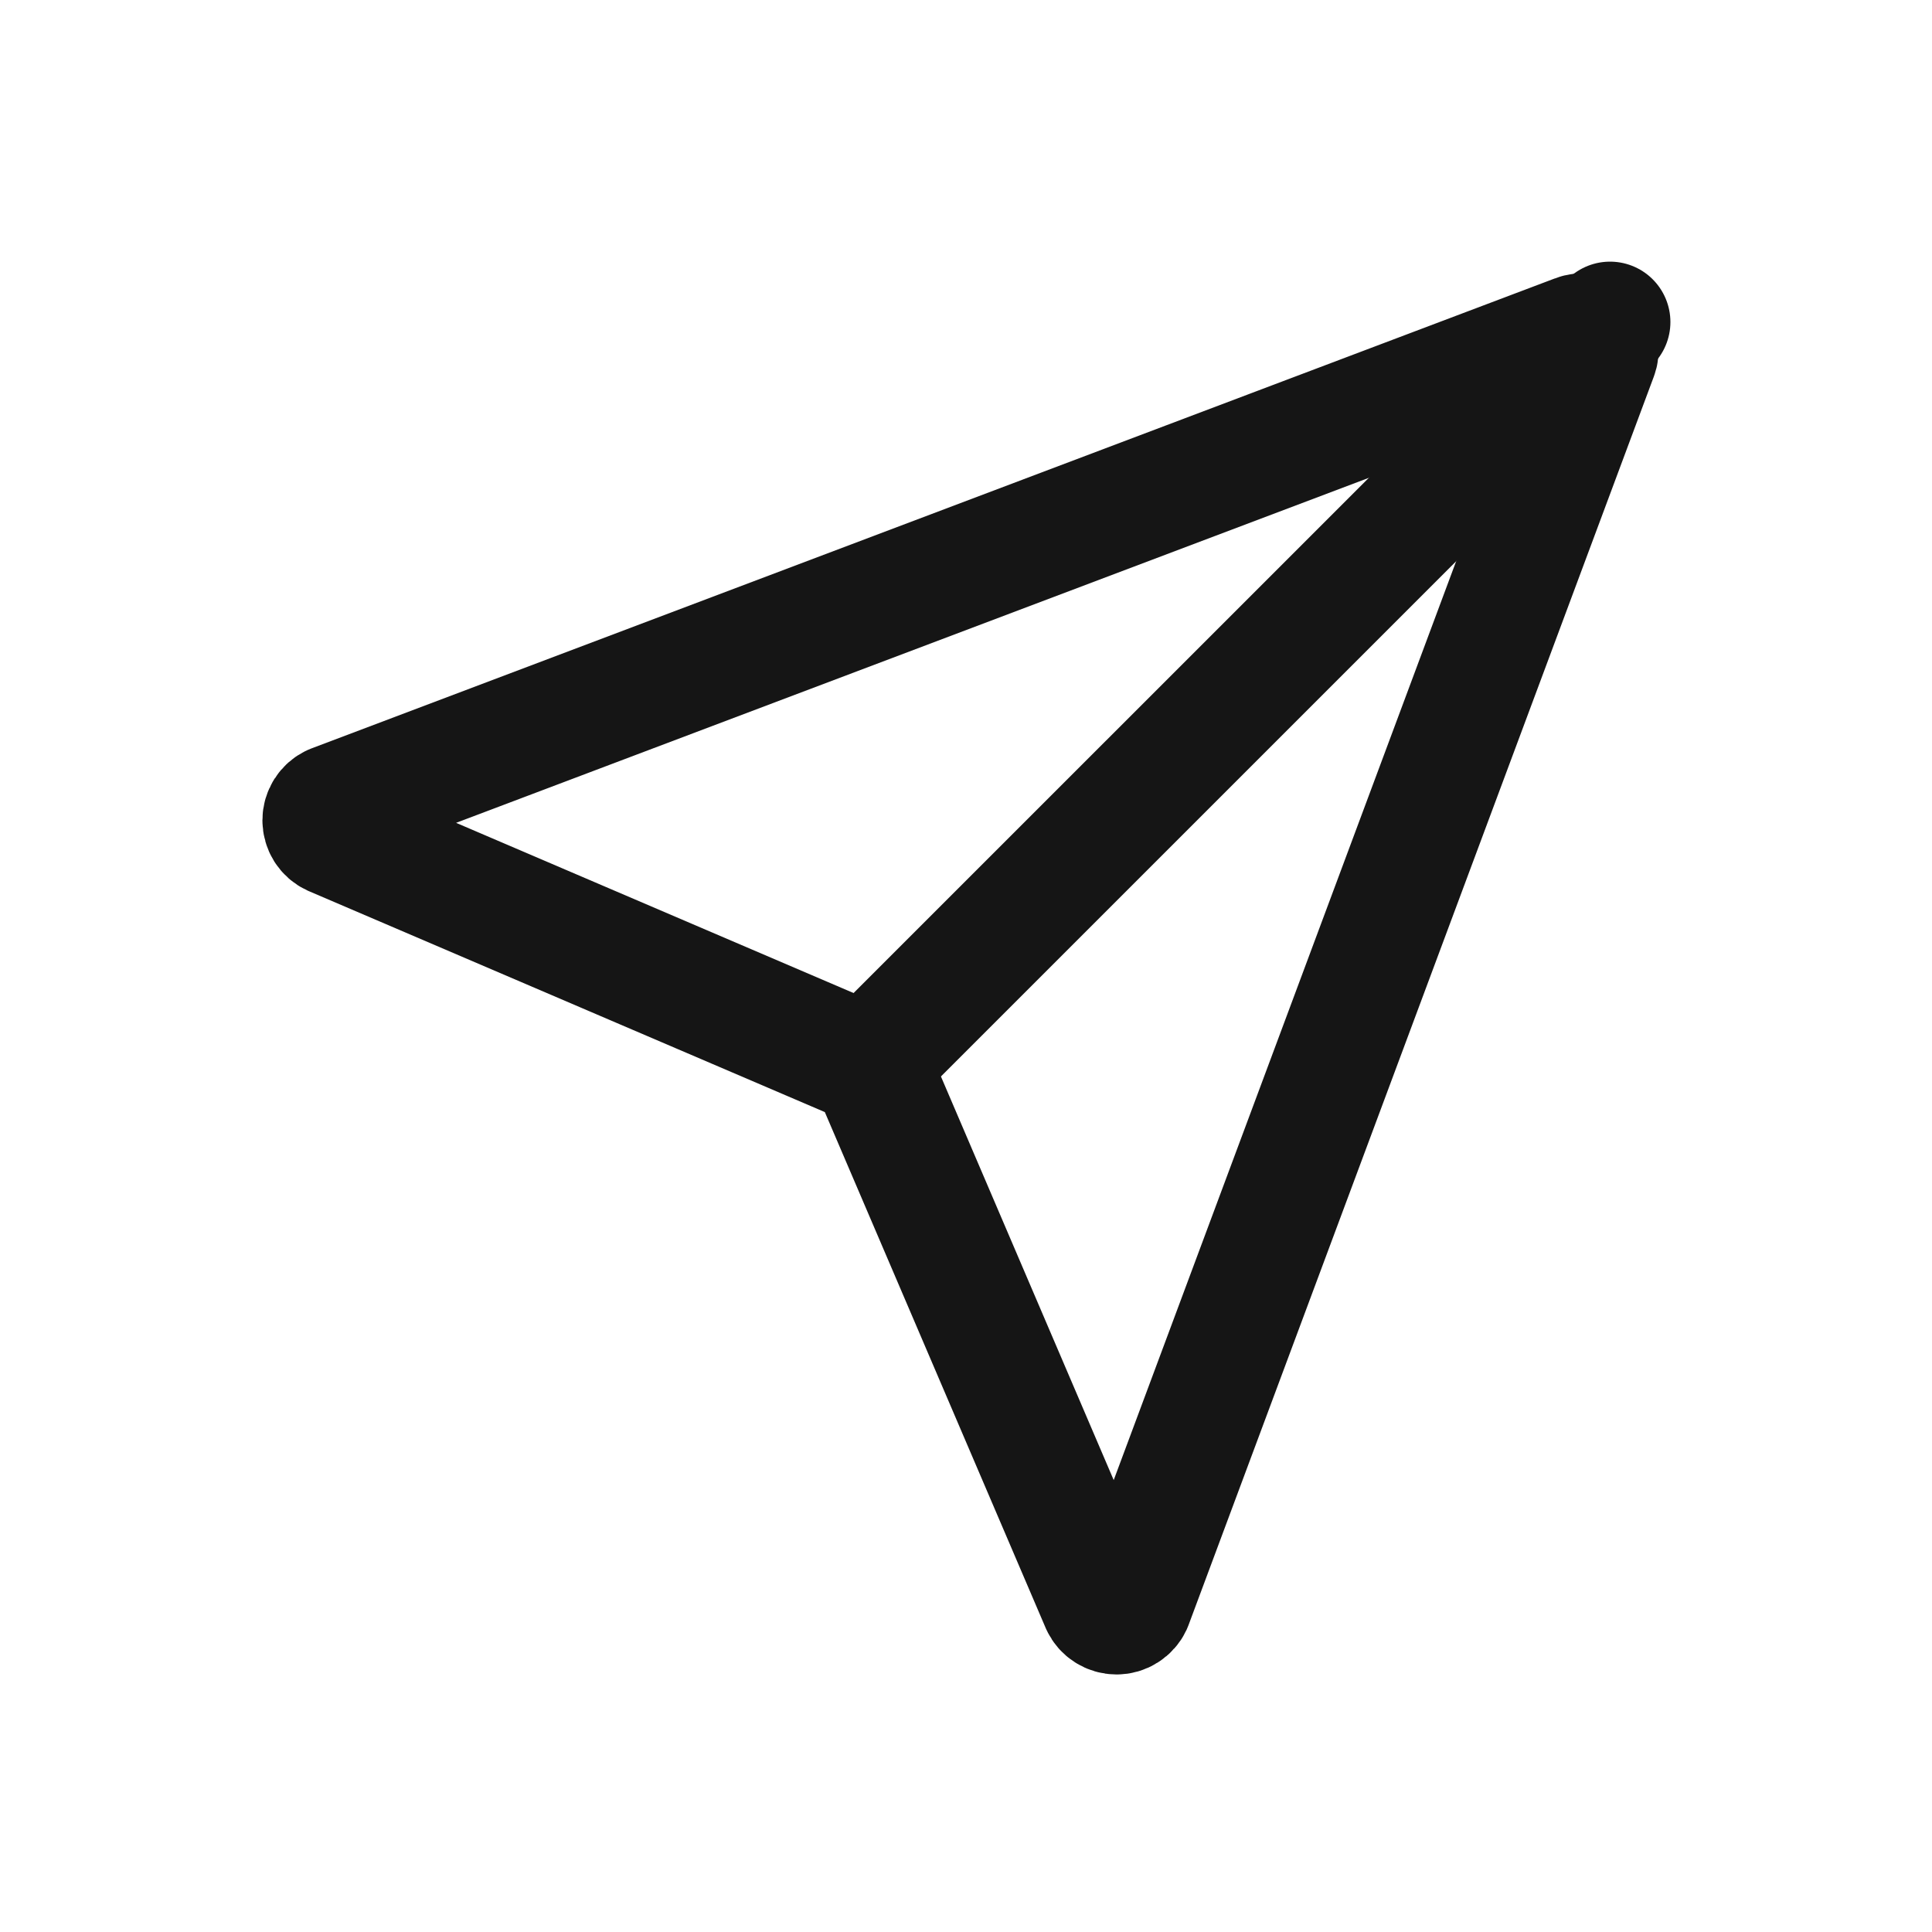
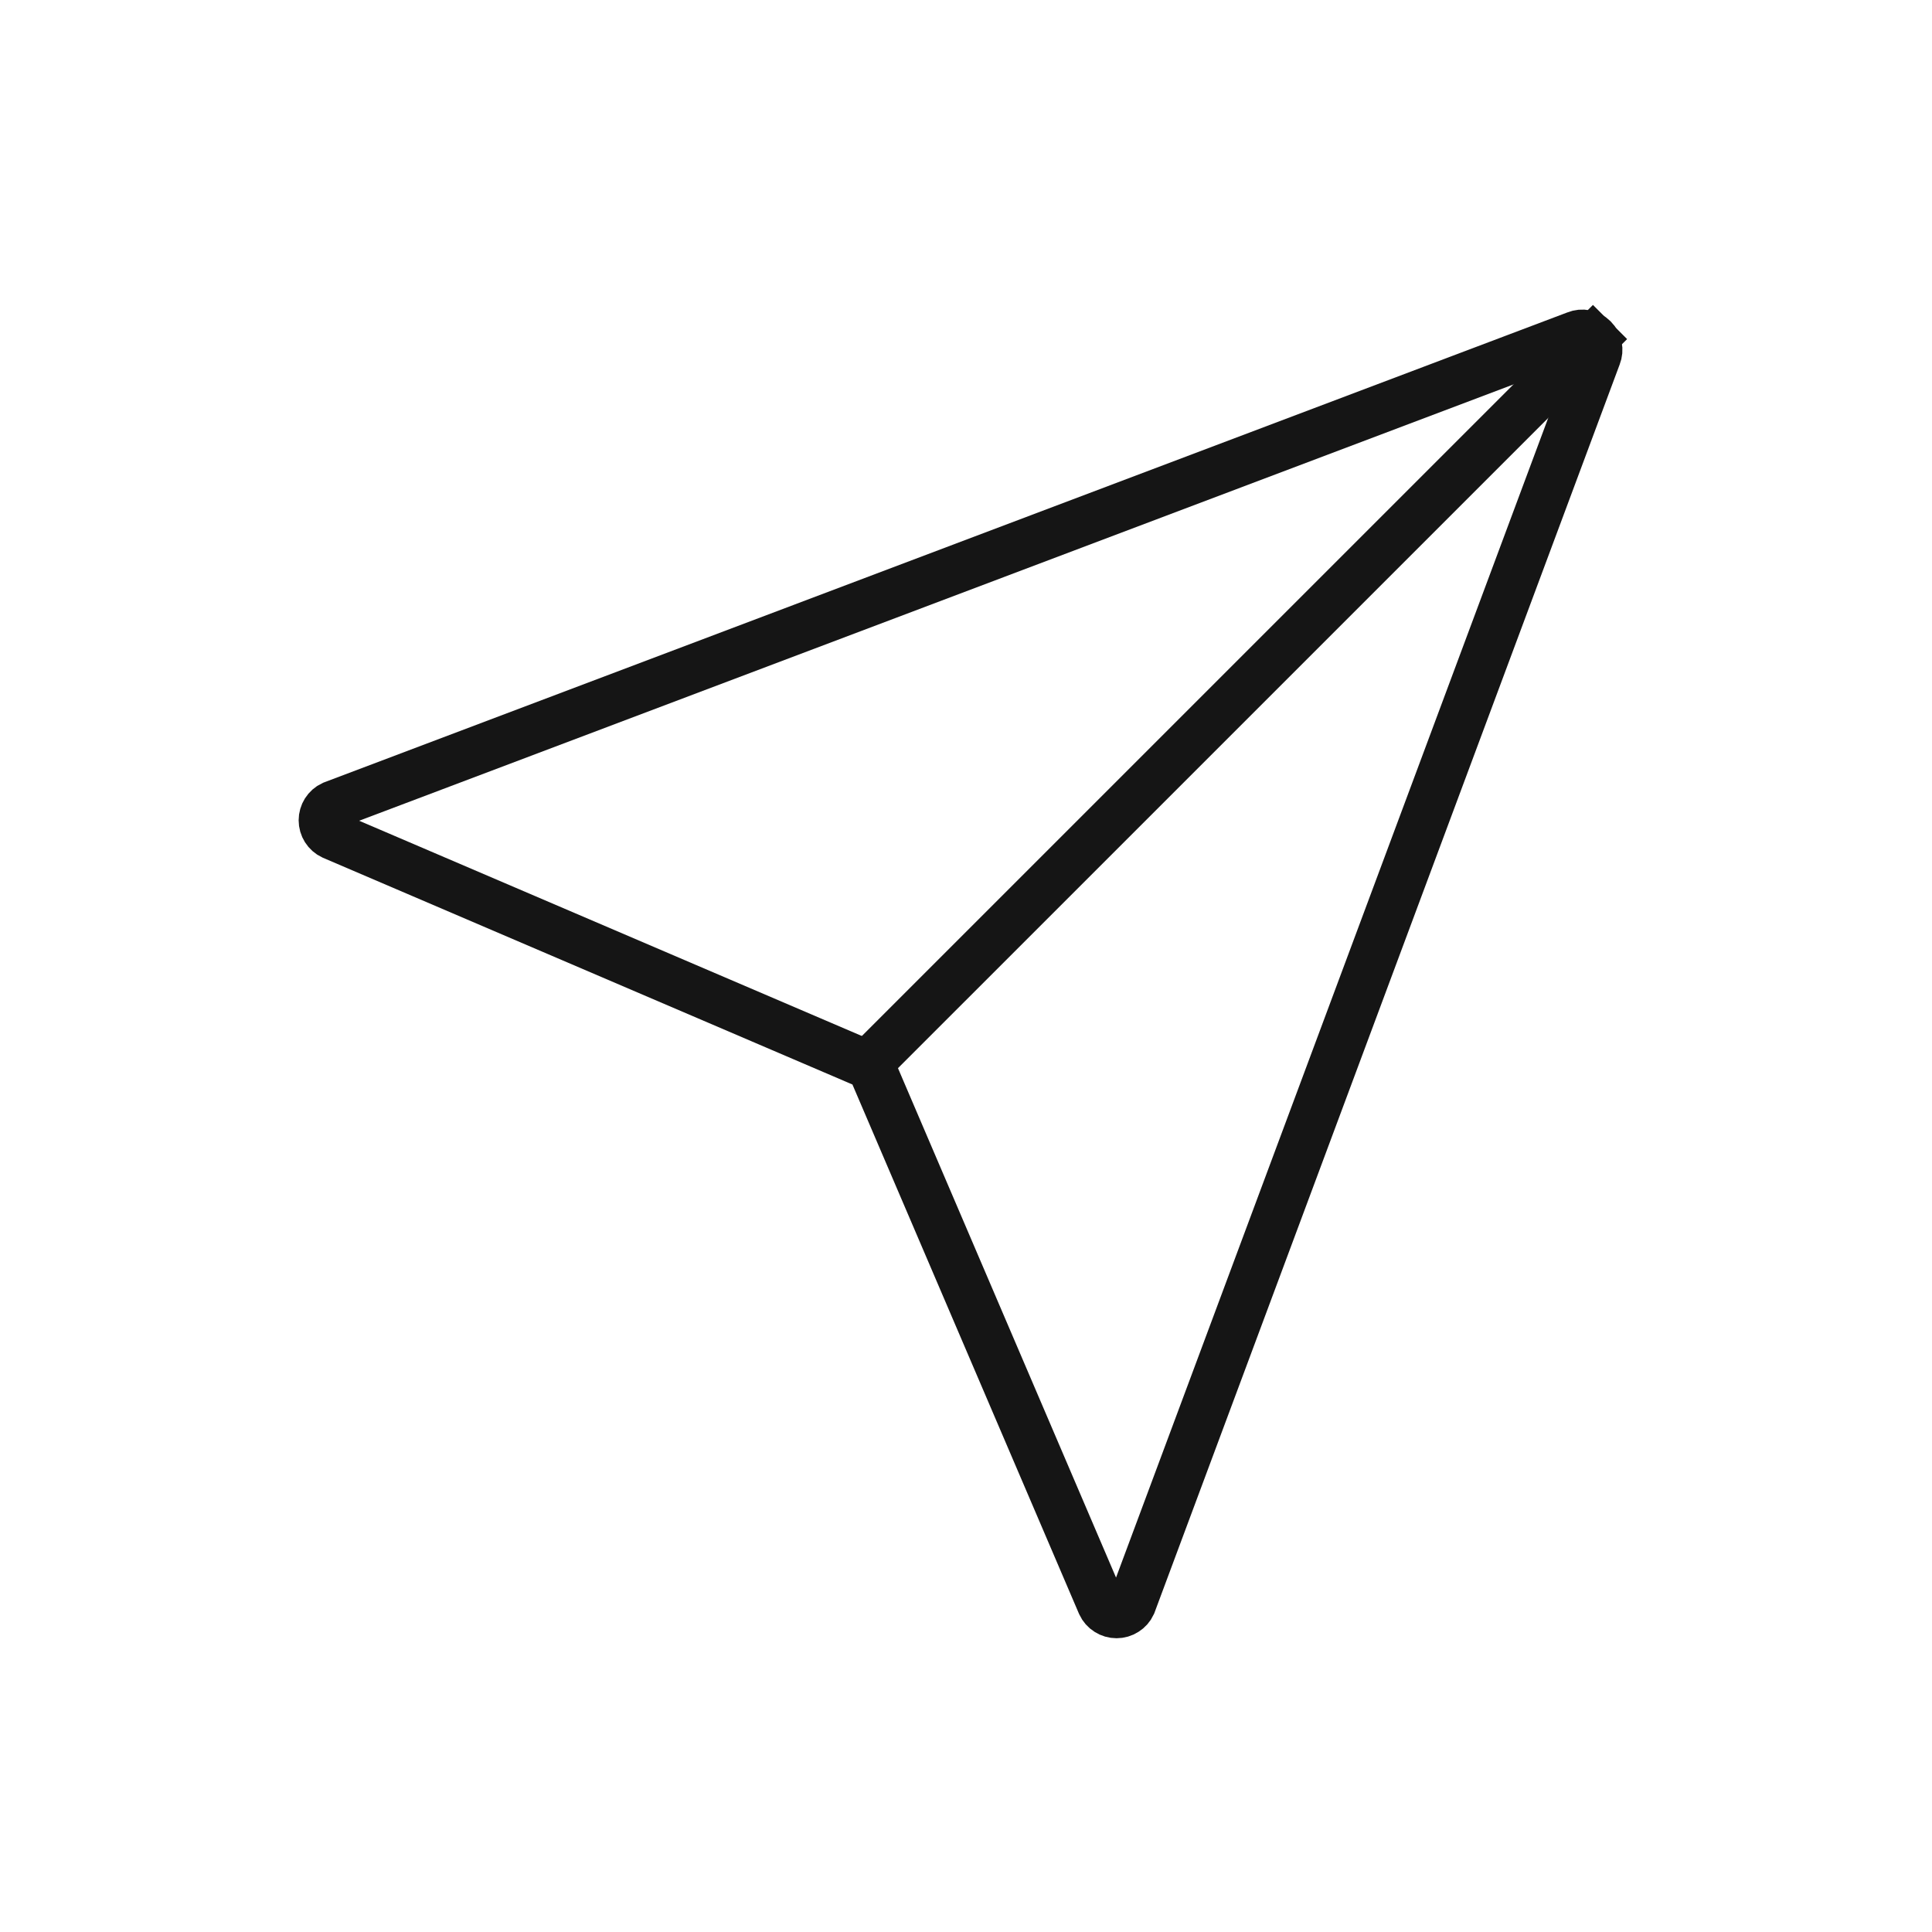
<svg xmlns="http://www.w3.org/2000/svg" width="40" height="40" viewBox="0 0 40 40" fill="none">
-   <path fill-rule="evenodd" clip-rule="evenodd" d="M32.633 6.934L6.884 16.667C6.823 16.695 6.773 16.74 6.737 16.796C6.702 16.852 6.683 16.917 6.683 16.983C6.683 17.05 6.702 17.115 6.737 17.171C6.773 17.227 6.823 17.272 6.884 17.3L17.9 22.017C17.942 22.034 17.979 22.058 18.01 22.09C18.042 22.122 18.067 22.159 18.084 22.2L22.8 33.217C22.828 33.277 22.873 33.328 22.929 33.363C22.985 33.399 23.05 33.418 23.117 33.418C23.183 33.418 23.248 33.399 23.304 33.363C23.36 33.328 23.405 33.277 23.433 33.217L33.067 7.367C33.091 7.306 33.097 7.24 33.084 7.176C33.071 7.112 33.039 7.053 32.993 7.007C32.947 6.961 32.888 6.93 32.824 6.916C32.761 6.903 32.694 6.909 32.633 6.934V6.934Z" stroke="#151515" stroke-width="2.5" stroke-linecap="round" stroke-linejoin="round" />
-   <path d="M33.334 6.667L18.017 21.983" stroke="#151515" stroke-width="2.5" stroke-linecap="round" stroke-linejoin="round" />
+   <path fillRule="evenodd" clipRule="evenodd" d="M32.633 6.934L6.884 16.667C6.823 16.695 6.773 16.74 6.737 16.796C6.702 16.852 6.683 16.917 6.683 16.983C6.683 17.05 6.702 17.115 6.737 17.171C6.773 17.227 6.823 17.272 6.884 17.3L17.9 22.017C17.942 22.034 17.979 22.058 18.01 22.09C18.042 22.122 18.067 22.159 18.084 22.2L22.8 33.217C22.828 33.277 22.873 33.328 22.929 33.363C22.985 33.399 23.05 33.418 23.117 33.418C23.183 33.418 23.248 33.399 23.304 33.363C23.36 33.328 23.405 33.277 23.433 33.217L33.067 7.367C33.091 7.306 33.097 7.24 33.084 7.176C33.071 7.112 33.039 7.053 32.993 7.007C32.947 6.961 32.888 6.93 32.824 6.916C32.761 6.903 32.694 6.909 32.633 6.934V6.934Z" stroke="#151515" strokeWidth="2.5" strokeLinecap="round" strokeLinejoin="round" />
+   <path d="M33.334 6.667L18.017 21.983" stroke="#151515" strokeWidth="2.5" strokeLinecap="round" strokeLinejoin="round" />
</svg>
